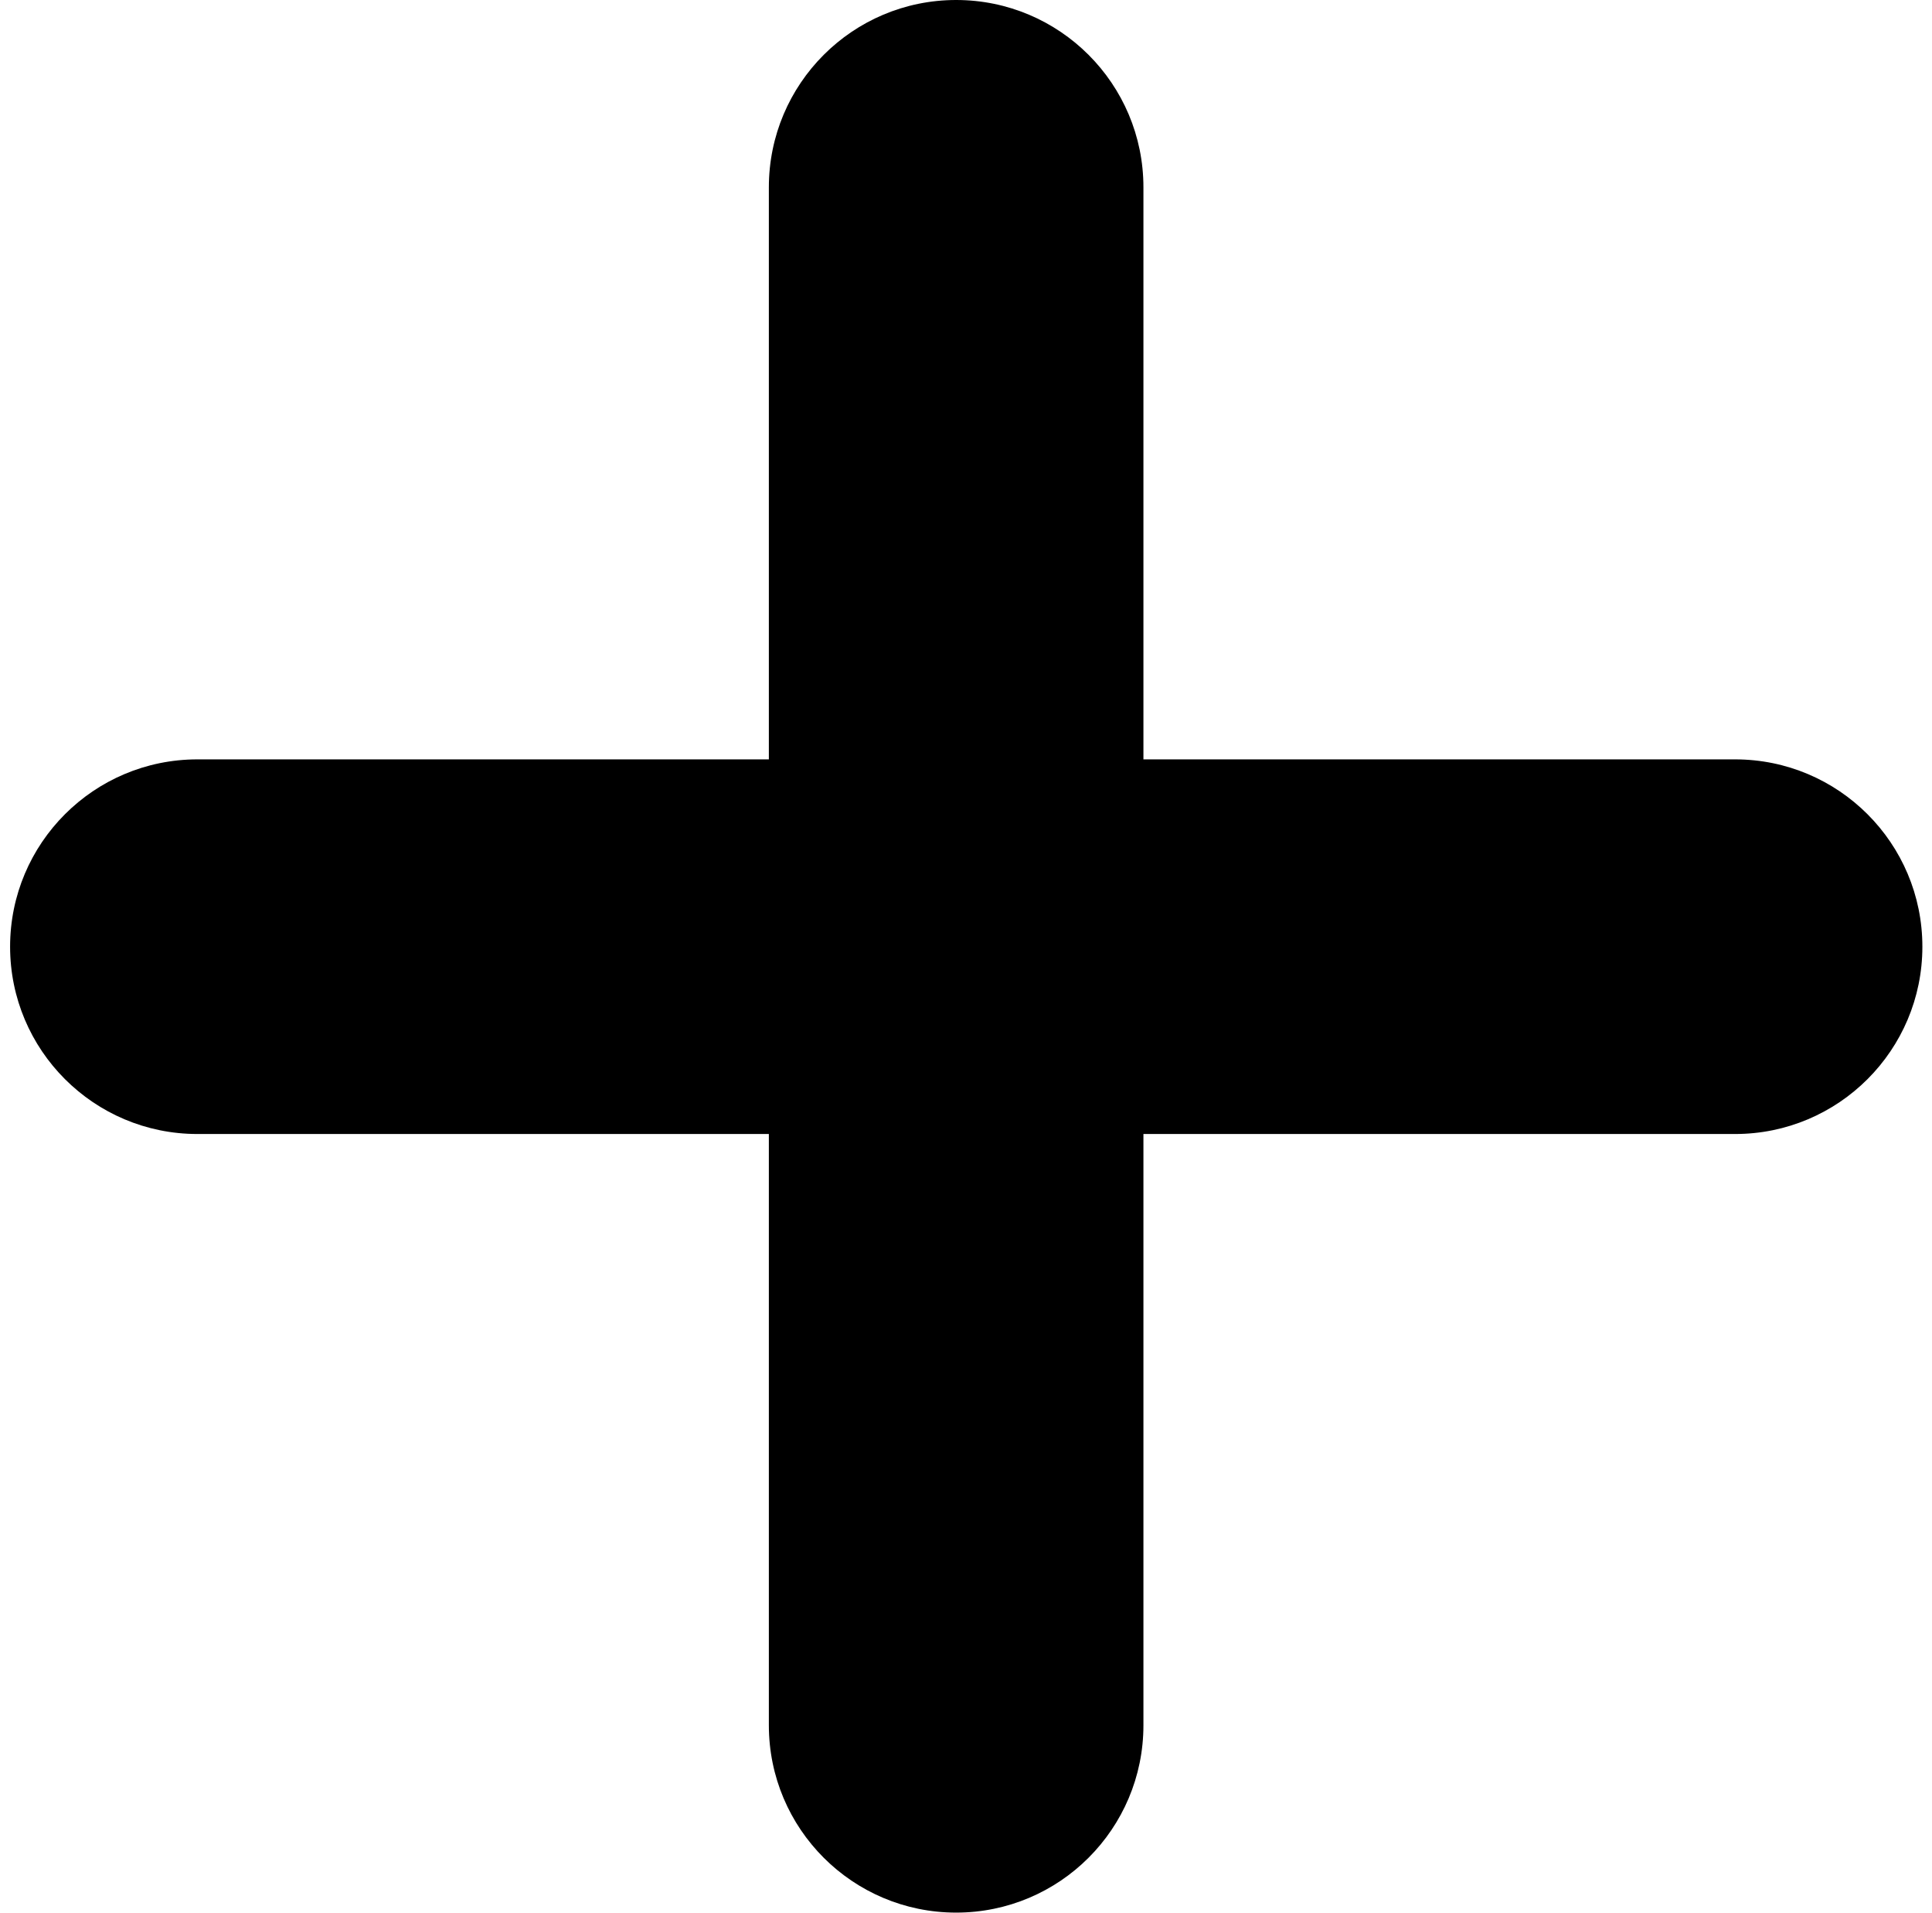
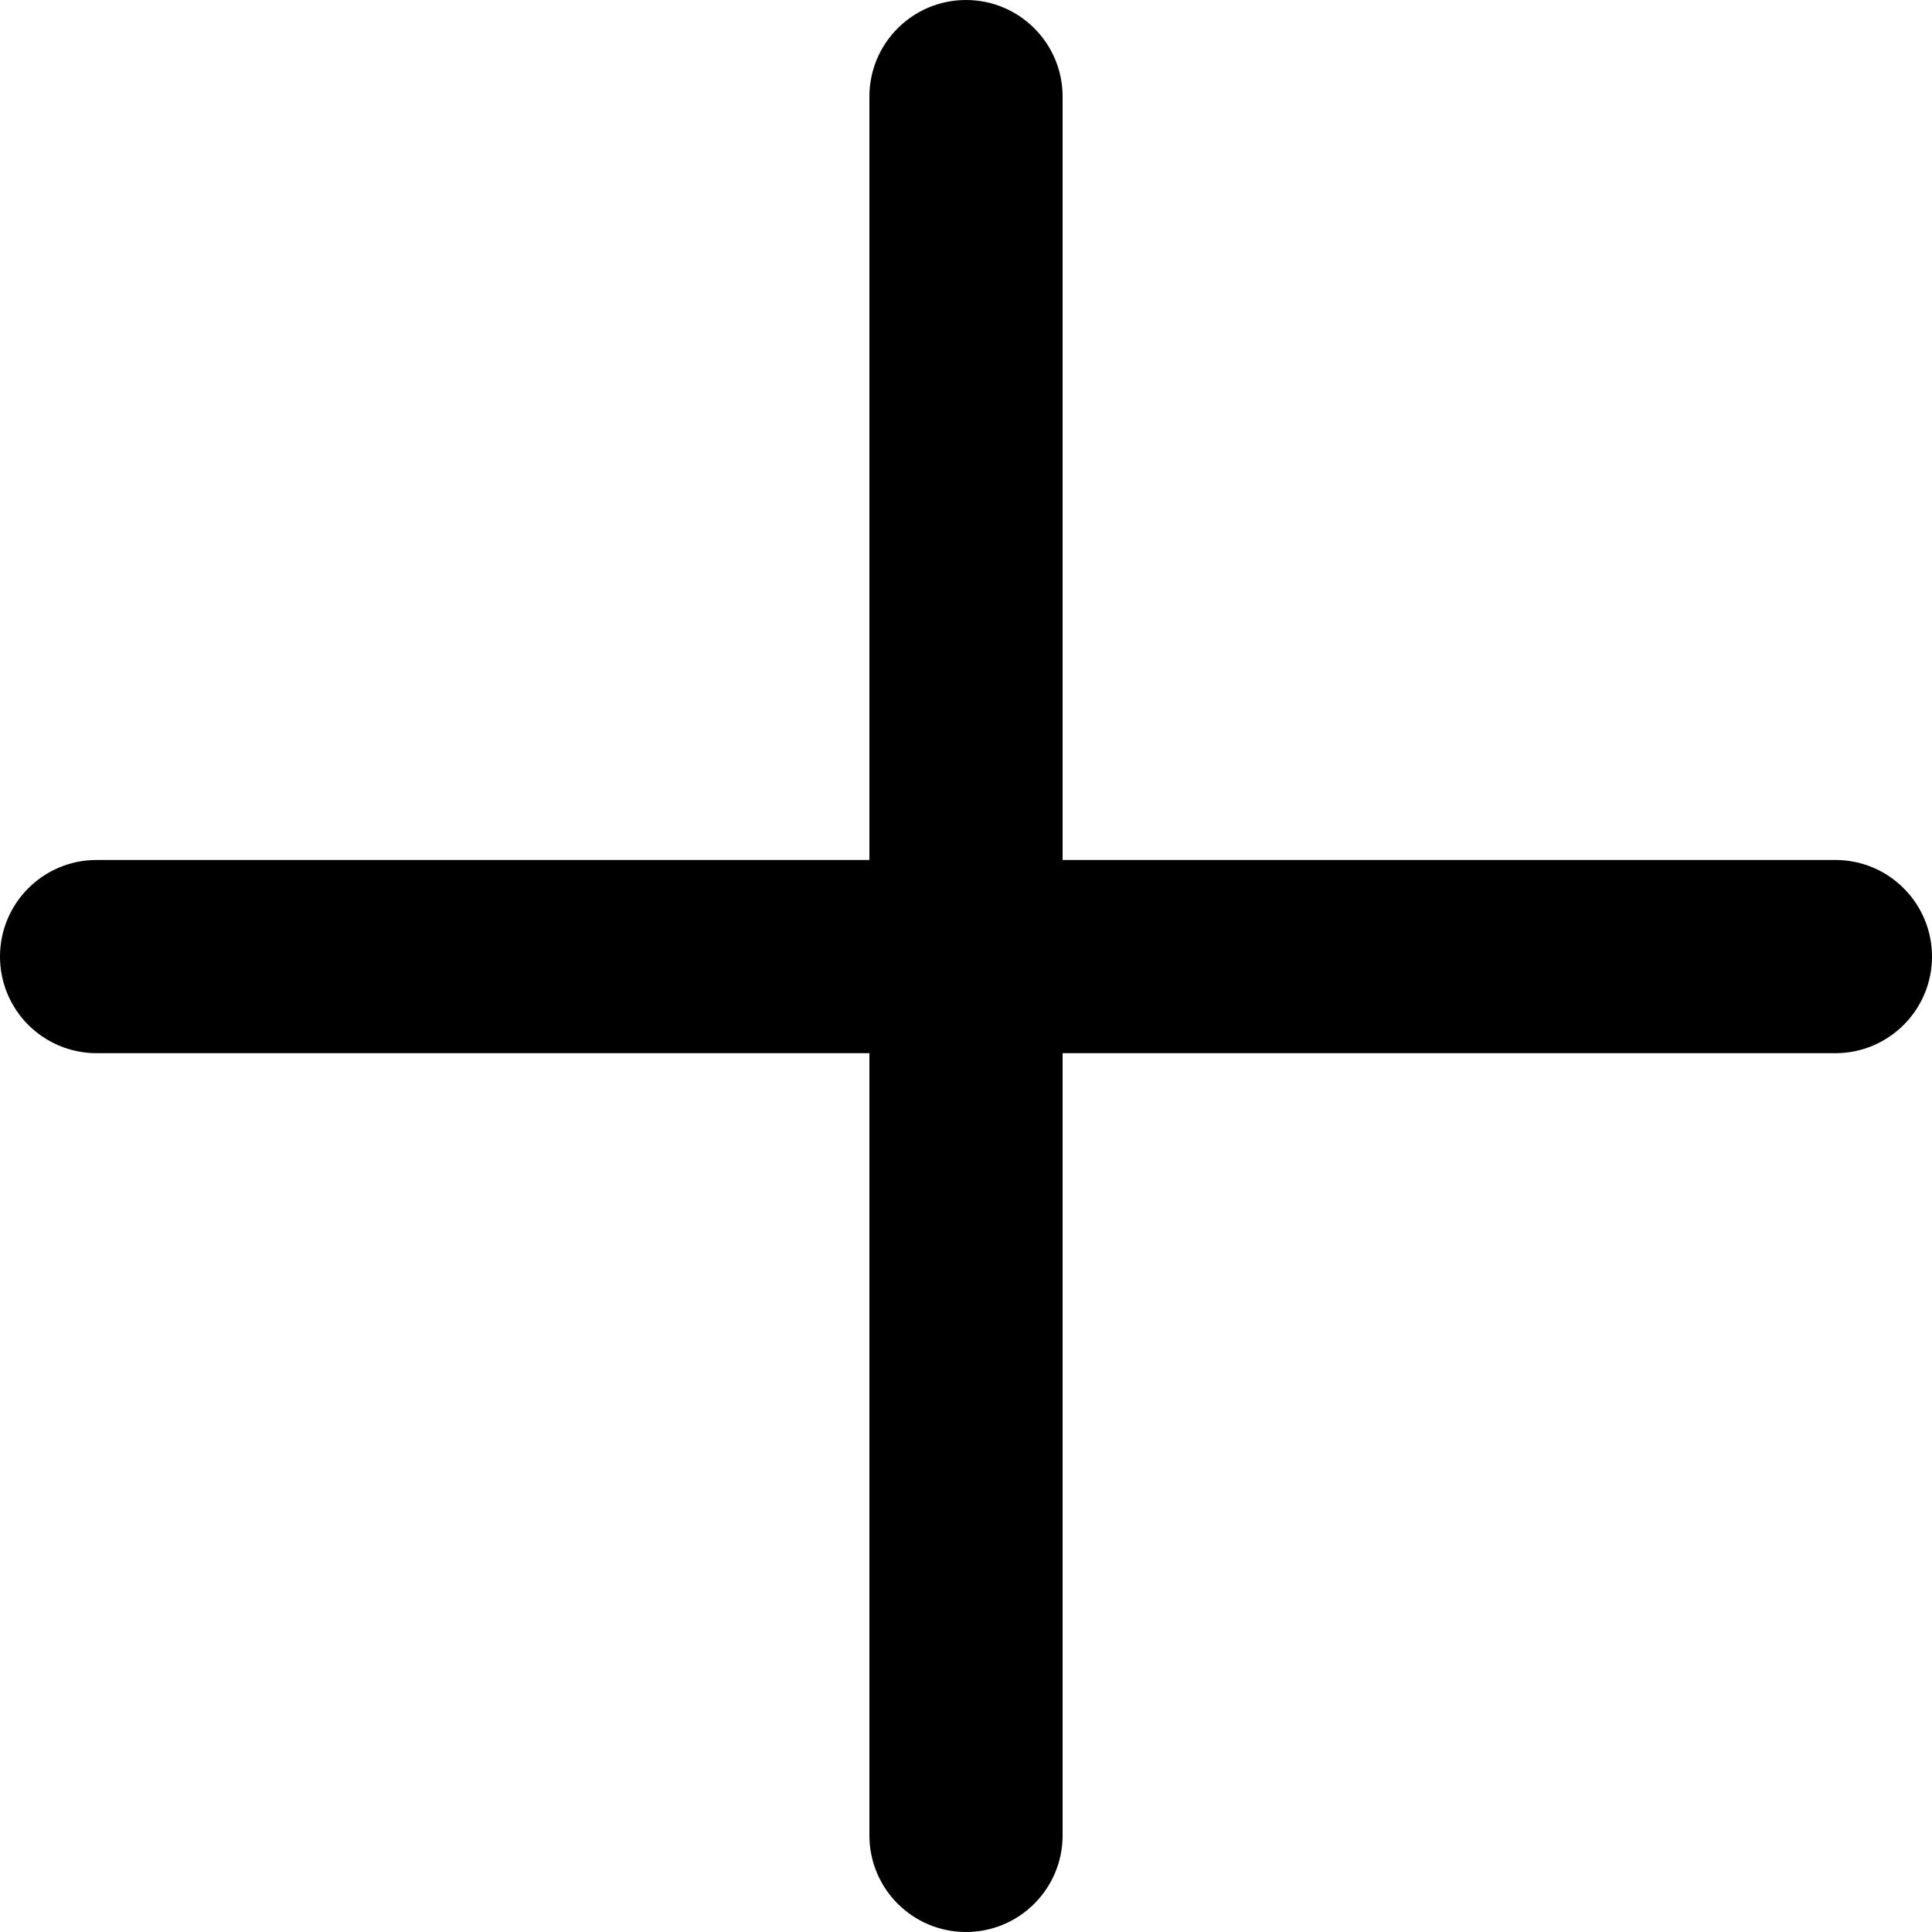
- <svg xmlns="http://www.w3.org/2000/svg" width="98" height="97" viewBox="0 0 98 97" fill="none">
-   <rect x="0.512" y="57.512" width="19" height="97" rx="9.5" transform="rotate(-90 0.512207 57.5122)" fill="black" />
-   <rect x="39" width="19" height="97" rx="9.5" fill="black" />
+ <svg xmlns="http://www.w3.org/2000/svg" width="100" height="100" viewBox="0 0 100 100" fill="none">
+   <rect y="54.512" width="10" height="100" rx="5" transform="rotate(-90 0 54.5122)" fill="black" />
+   <rect x="45" width="10" height="100" rx="5" fill="black" />
</svg>
